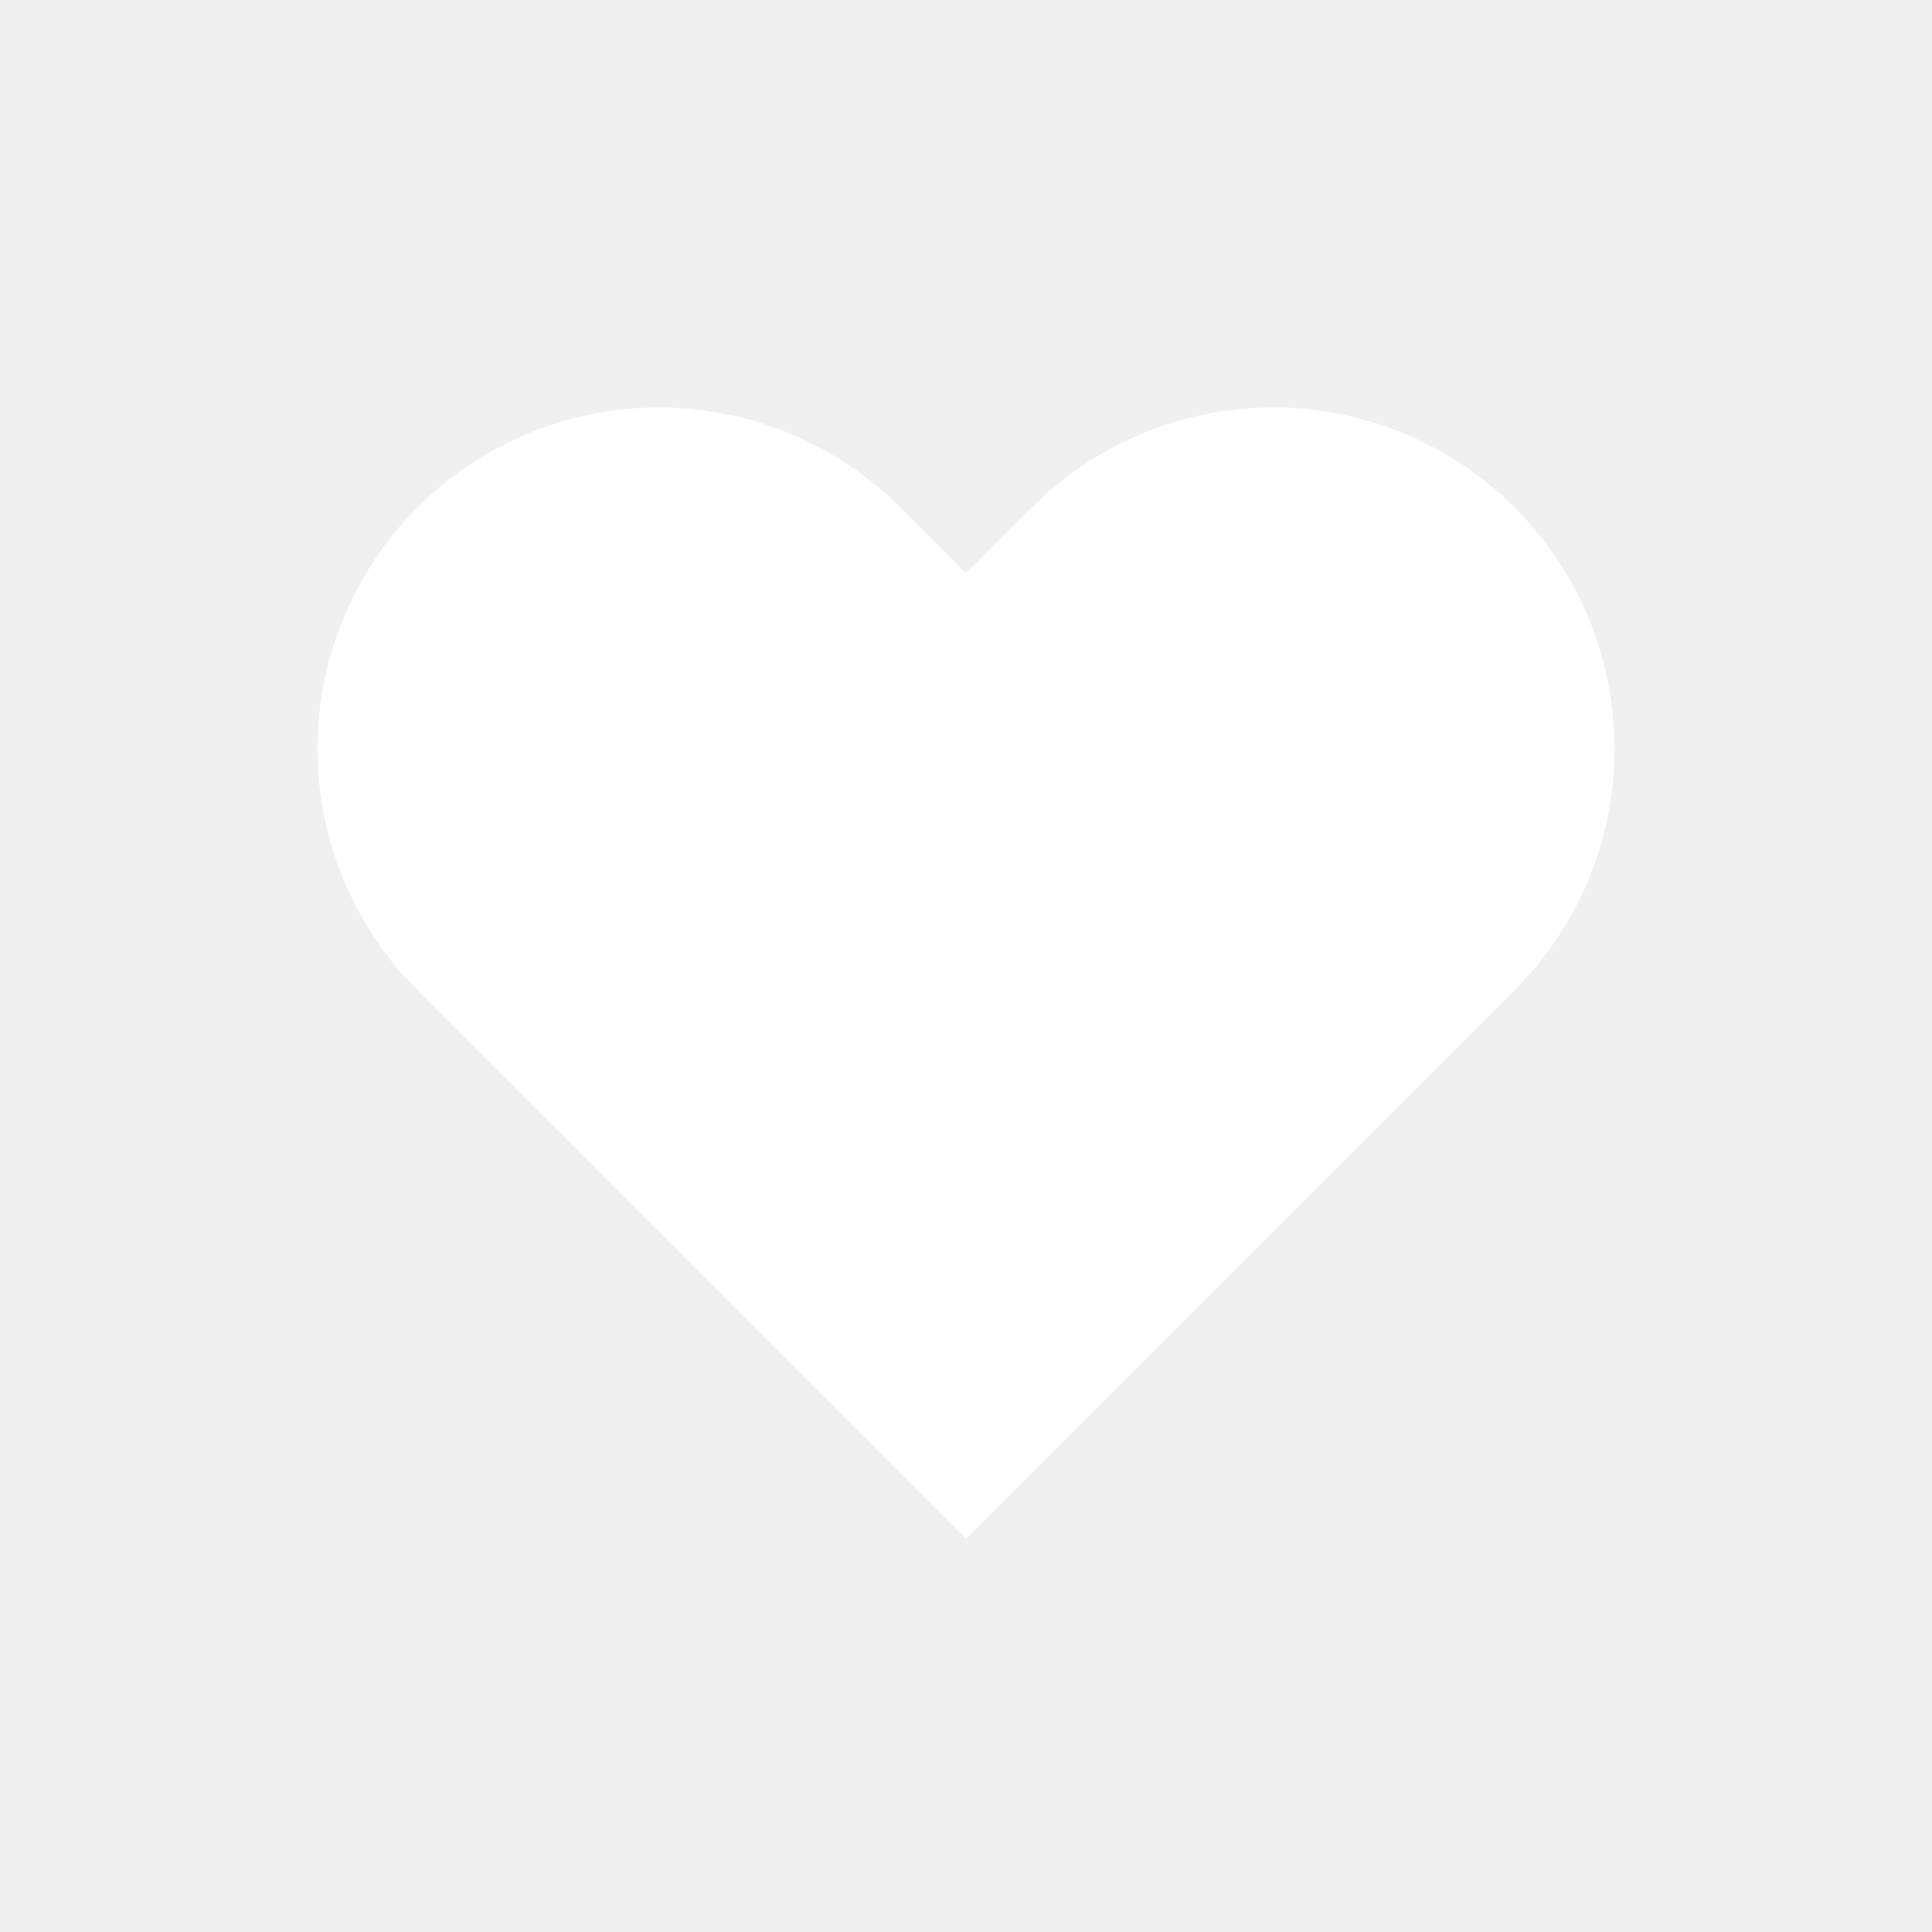
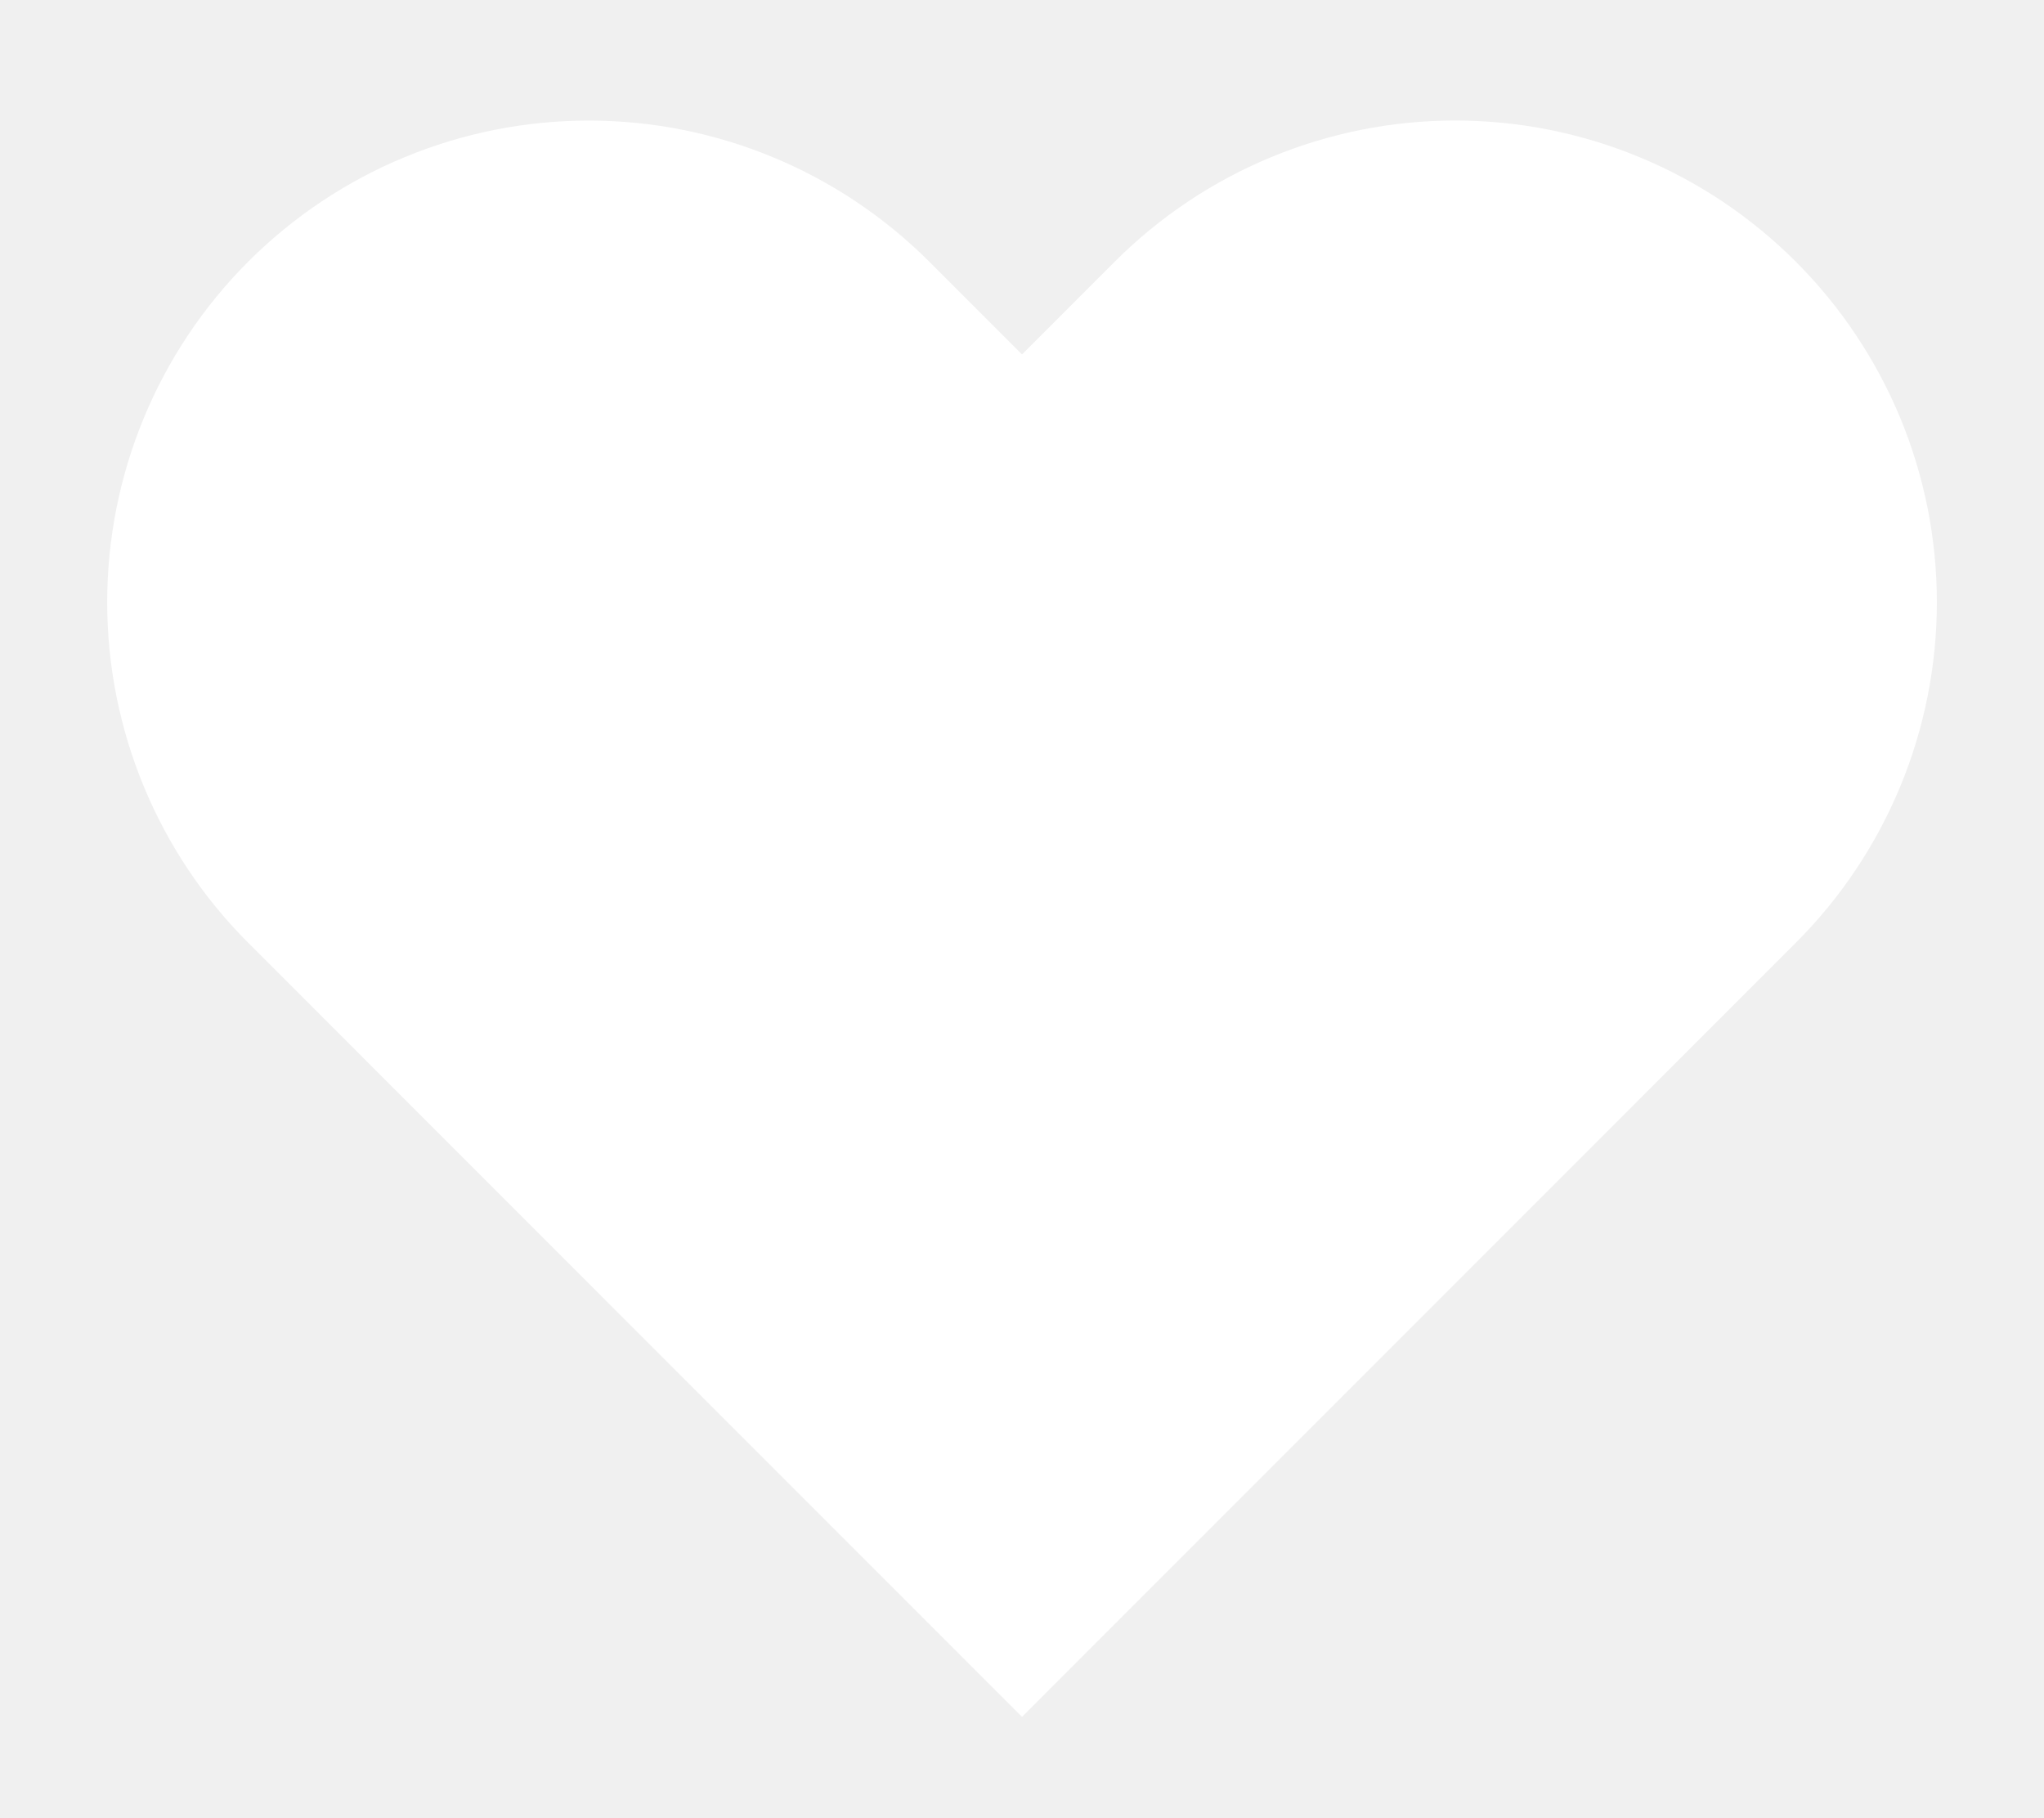
- <svg xmlns="http://www.w3.org/2000/svg" width="48" height="48" viewBox="0 0 48 48" fill="none">
+ <svg xmlns="http://www.w3.org/2000/svg" viewBox="6 8 36 32" fill="none">
  <path d="M37.628 12.607C36.841 11.819 35.906 11.194 34.877 10.768C33.848 10.342 32.745 10.122 31.631 10.122C30.517 10.122 29.415 10.342 28.386 10.768C27.357 11.194 26.422 11.819 25.634 12.607L24 14.241L22.366 12.607C20.775 11.017 18.618 10.123 16.369 10.123C14.12 10.123 11.962 11.017 10.372 12.607C8.781 14.198 7.888 16.355 7.888 18.604C7.888 20.854 8.781 23.011 10.372 24.601L24 38.23L37.628 24.601C38.416 23.814 39.041 22.879 39.468 21.85C39.894 20.821 40.113 19.718 40.113 18.604C40.113 17.49 39.894 16.387 39.468 15.358C39.041 14.329 38.416 13.395 37.628 12.607Z" fill="white" />
</svg>
